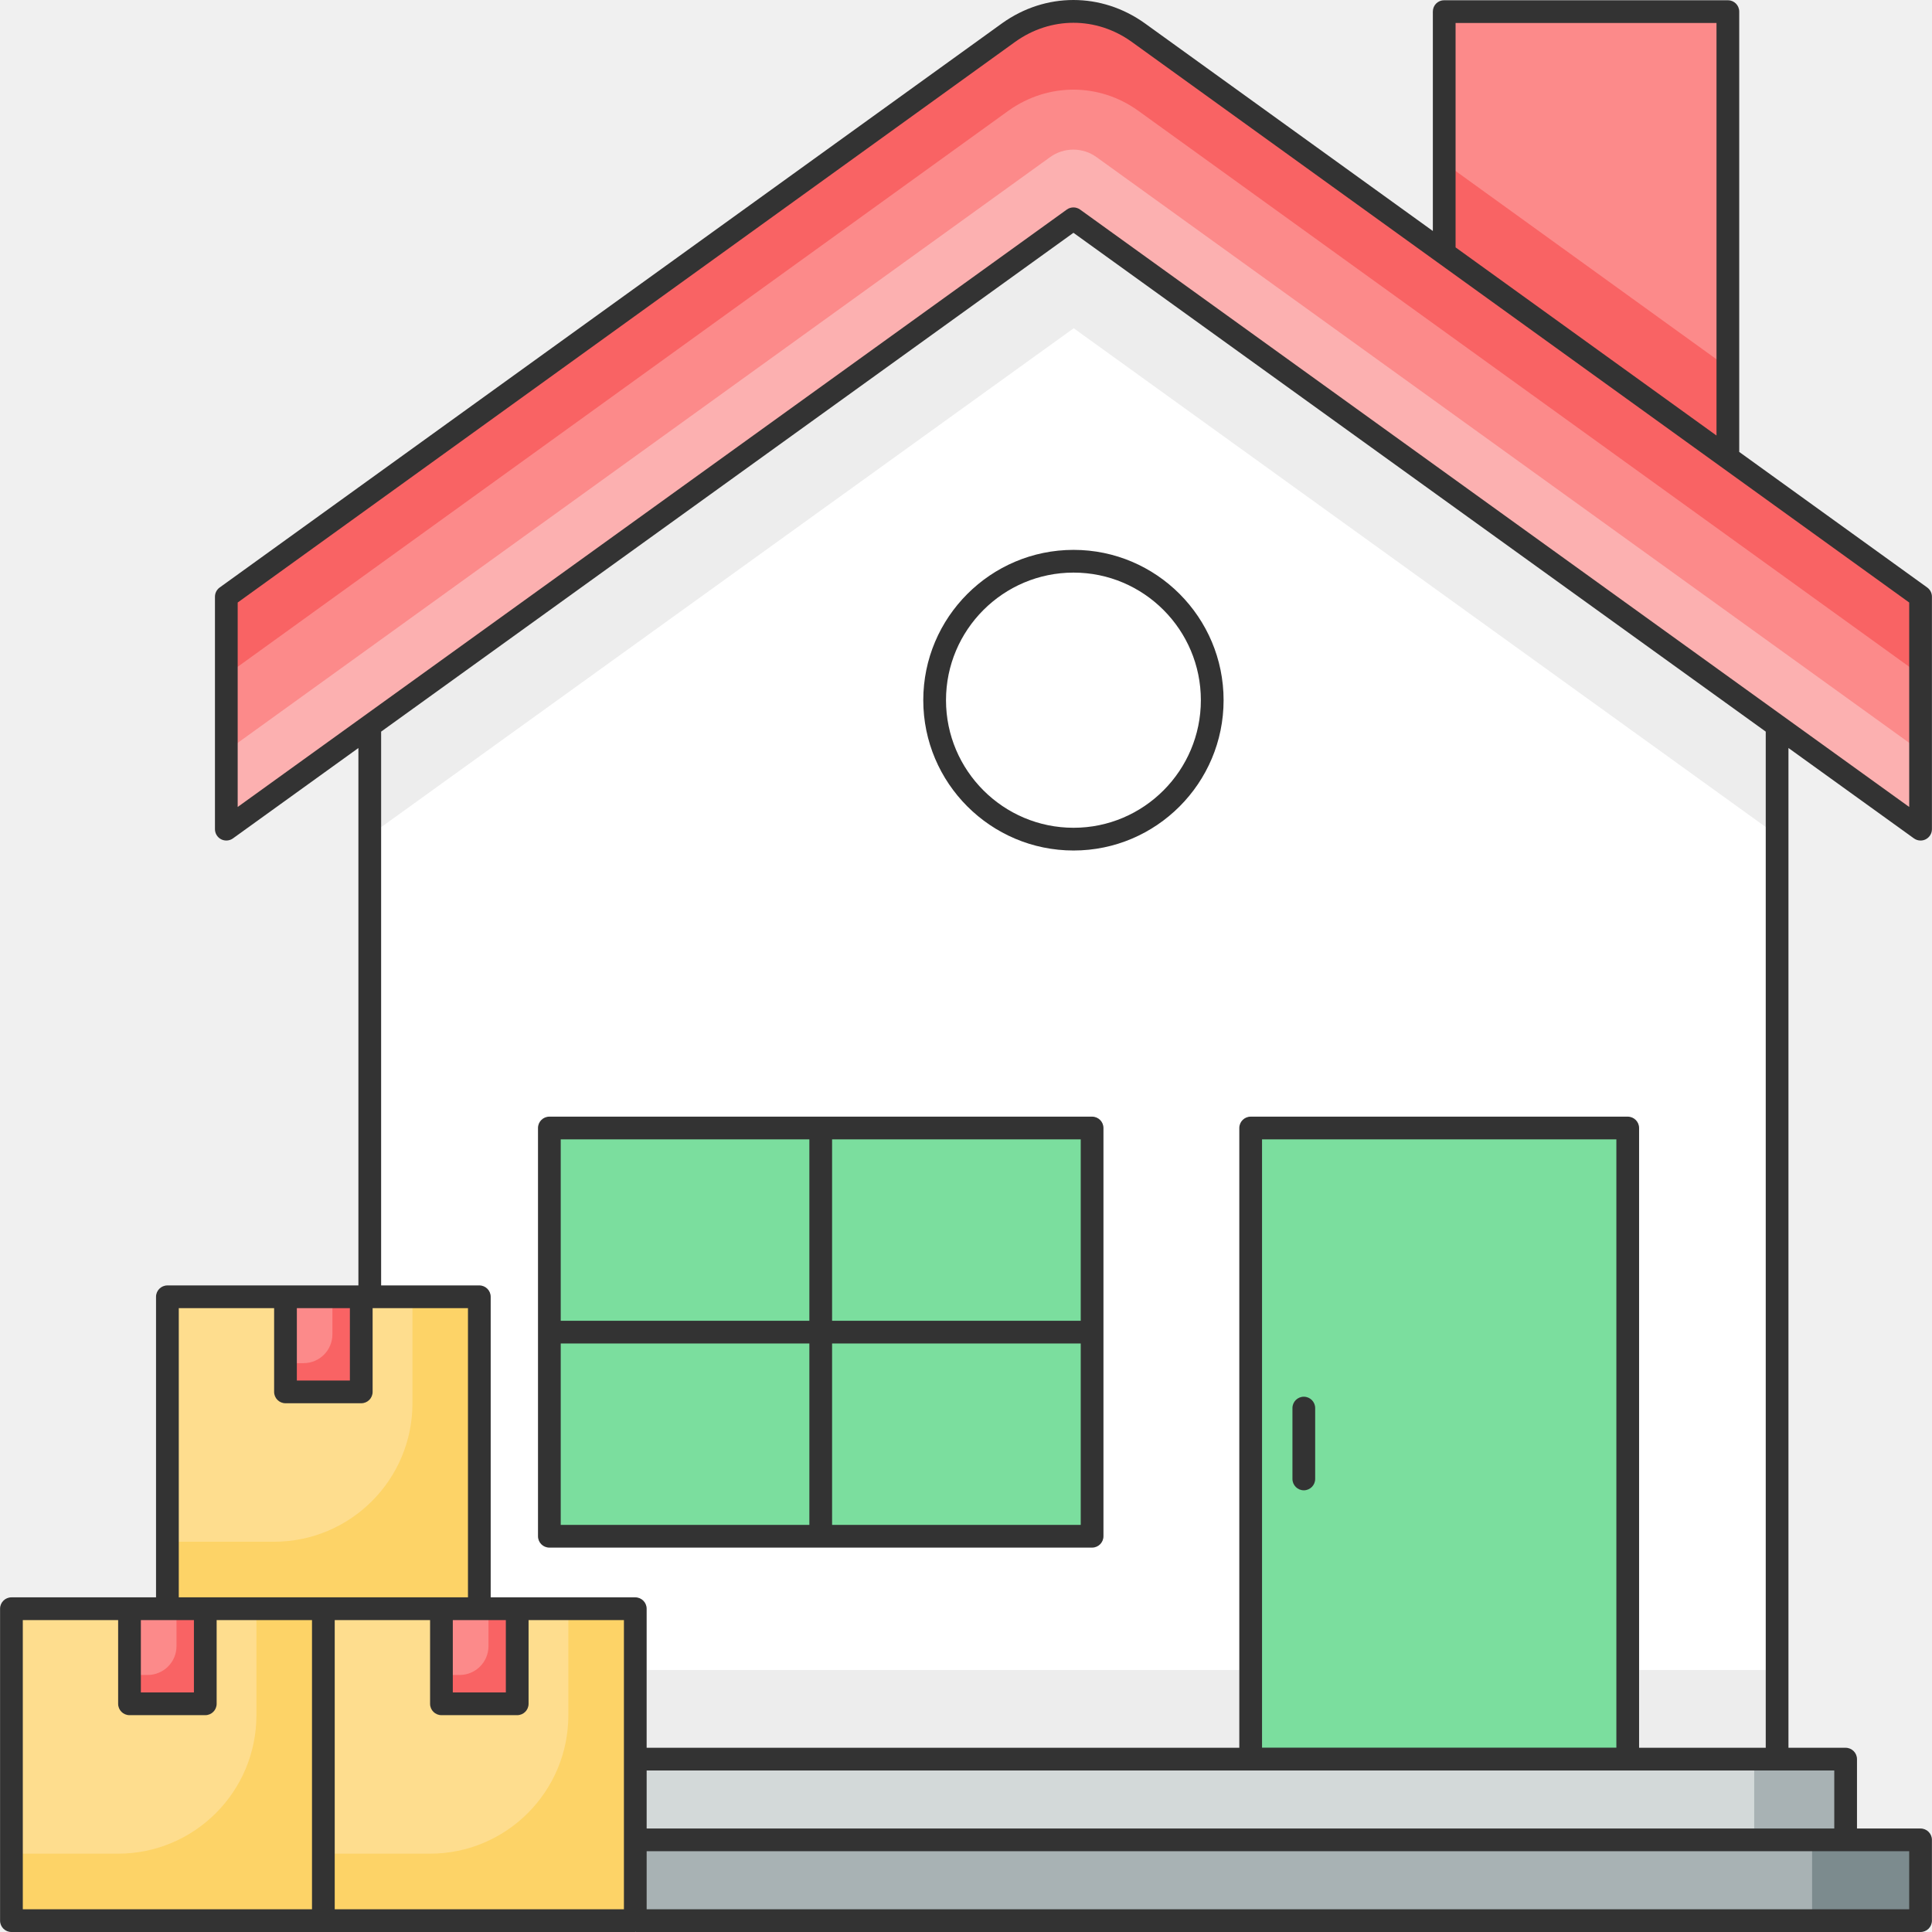
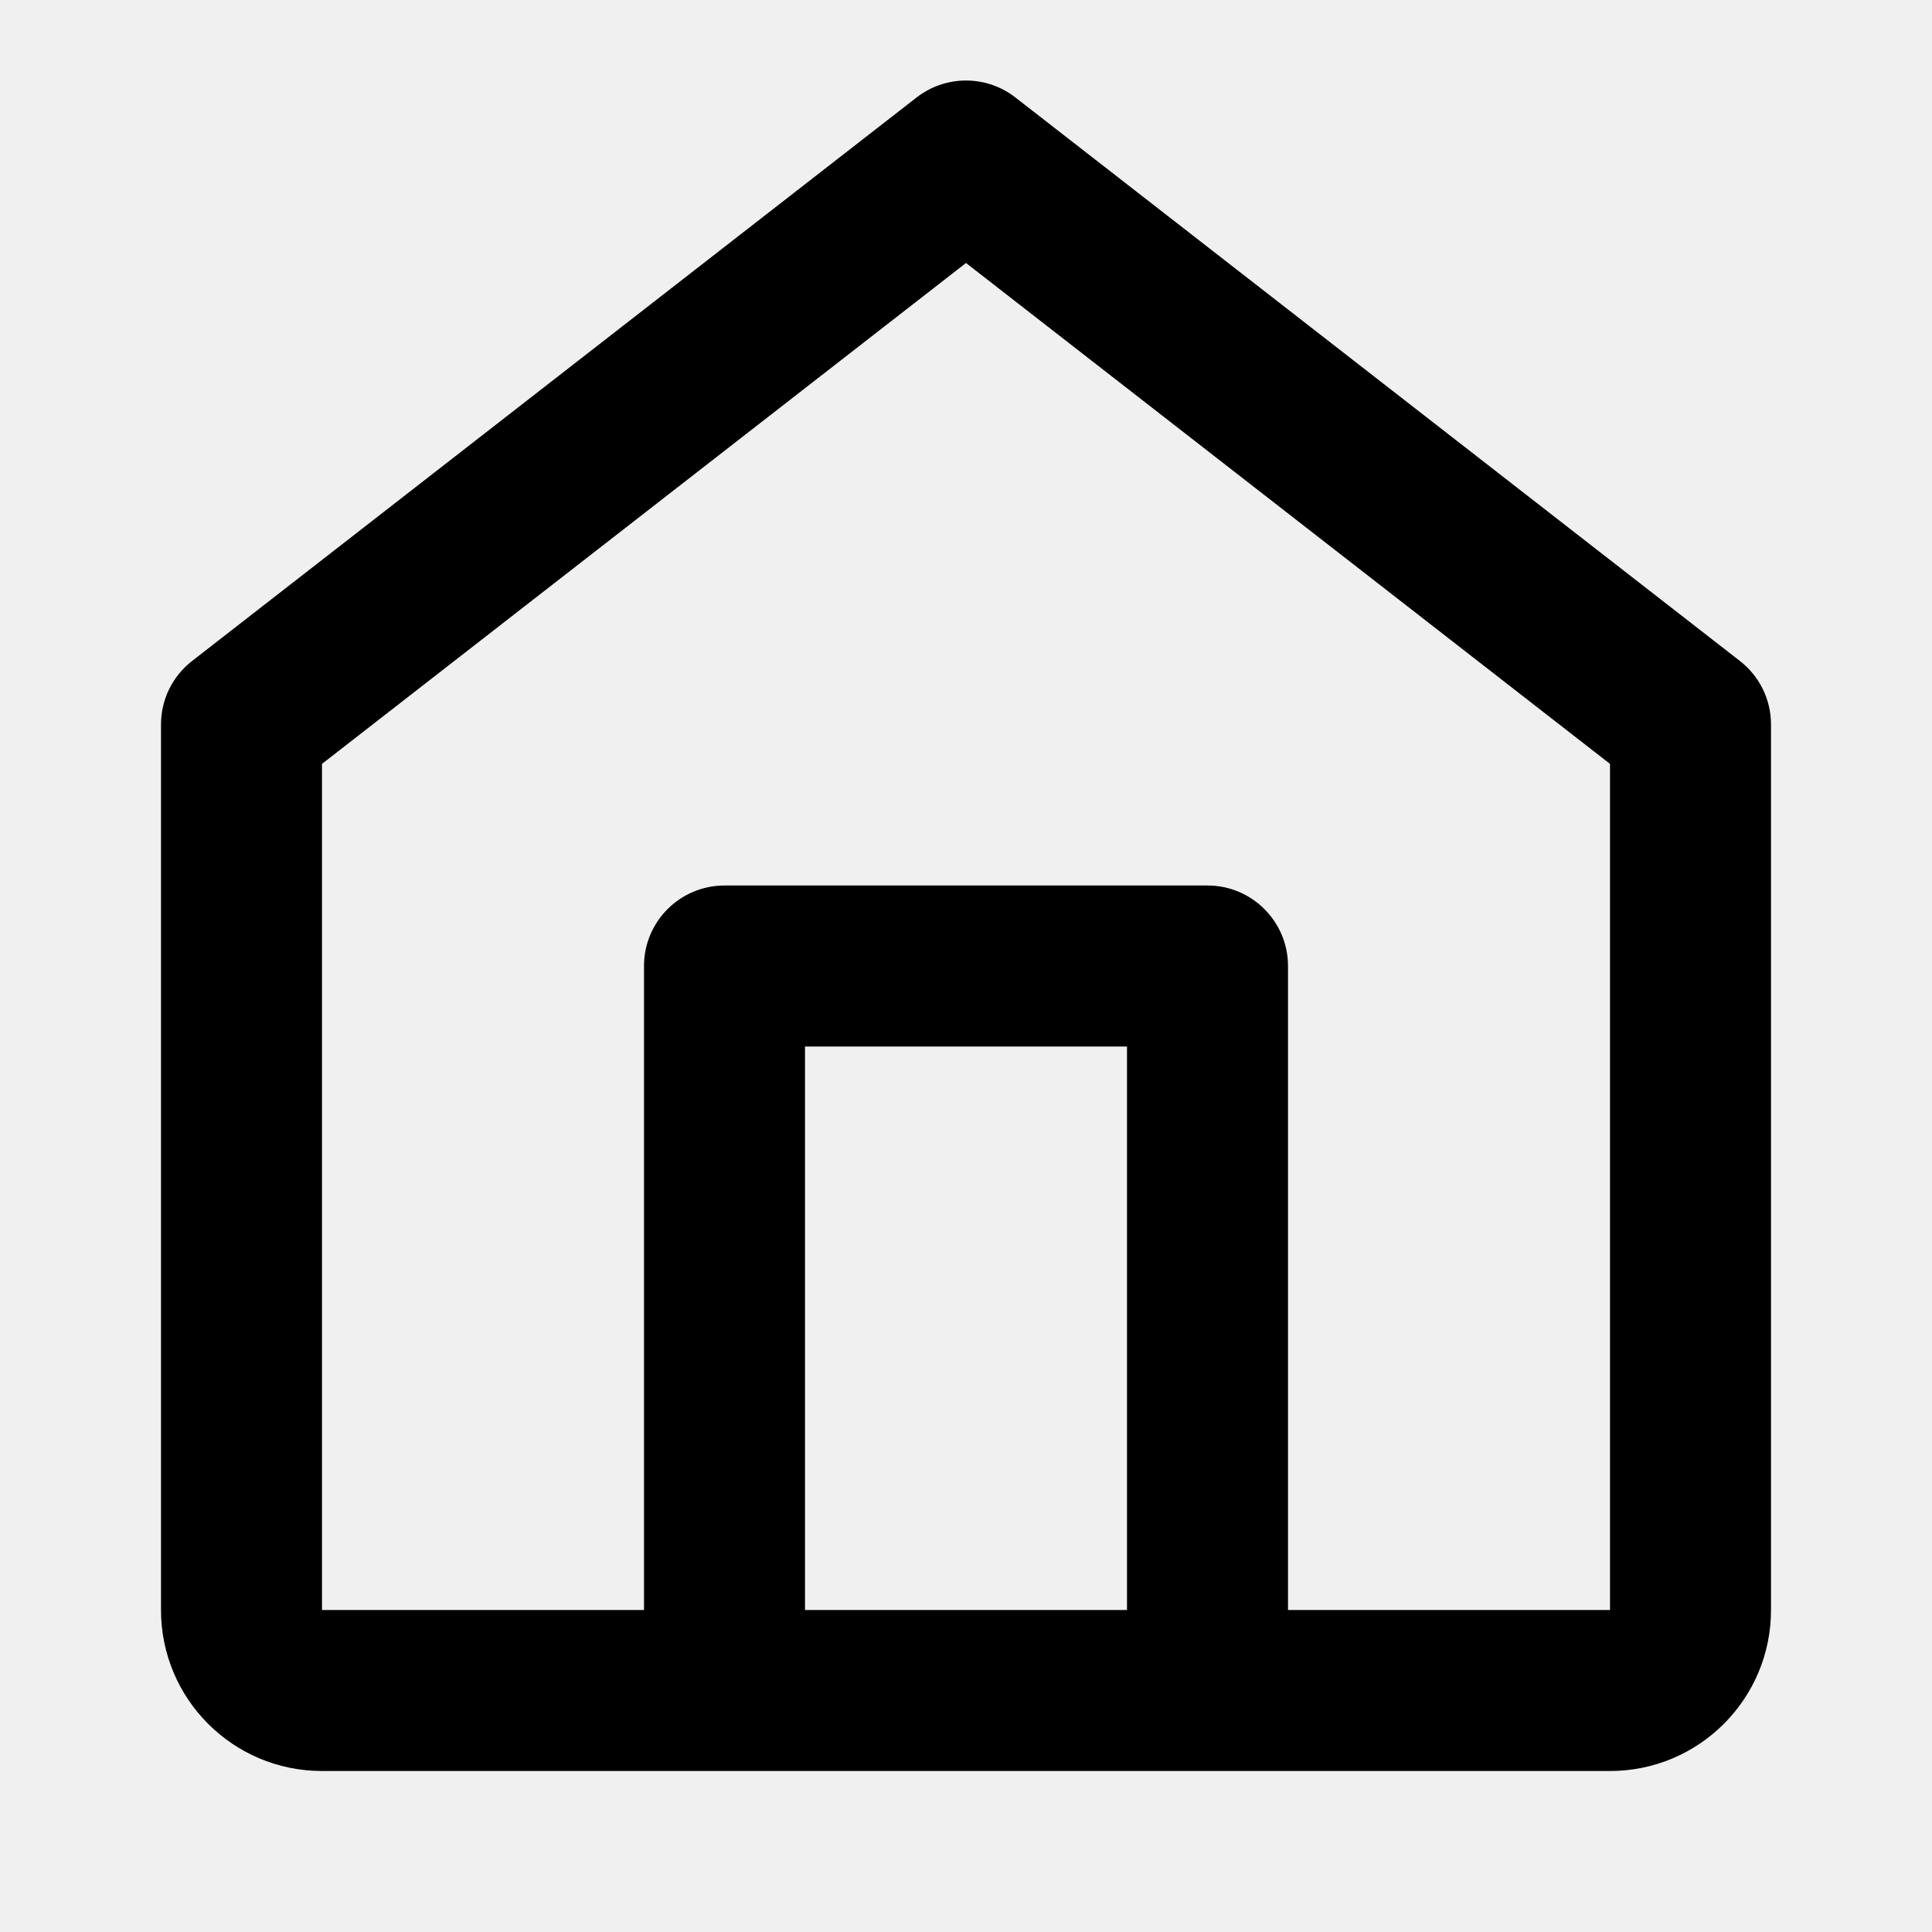
- <svg xmlns="http://www.w3.org/2000/svg" width="800px" height="800px" viewBox="0 0 512 512" id="Layer_1" version="1.1" xml:space="preserve">
-   <g id="_x30_16_Home_Delivery">
-     <g>
-       <g>
-         <g>
-           <g>
-             <g>
-               <rect height="131.551" style="fill:#FC8A8A;" width="75.148" x="382.749" y="3.075" />
-             </g>
-             <g>
-               <g>
-                 <polygon points="457.898,97.386 457.898,134.627 424.072,134.627 382.749,104.884 382.749,43.149                 " style="fill:#F96364;" />
-               </g>
-             </g>
-             <g>
-               <polygon points="470.954,183.995 470.954,466.197 98.002,458.197 98.002,175.995 284.479,49.638               " style="fill:#FFFFFF;" />
-             </g>
-             <g>
-               <polygon points="98.005,184.048 98.005,221.372 284.544,86.988 470.997,221.372 470.997,184.048         284.544,49.664       " style="fill:#EDEDED;" />
-             </g>
-             <g>
-               <rect height="23.639" style="fill:#EDEDED;" width="372.992" x="97.972" y="442.558" />
-             </g>
-             <g>
-               <path d="M247.686,185.555c0,20.33,16.496,36.826,36.824,36.826c20.329,0,36.741-16.496,36.741-36.826        c0-20.328-16.412-36.824-36.741-36.824C264.182,148.731,247.686,165.227,247.686,185.555z" style="fill:#FFFFFF;" />
-               <path d="M284.51,225.393c-21.964,0-39.833-17.87-39.833-39.837c0-21.964,17.87-39.834,39.833-39.834        c21.921,0,39.755,17.87,39.755,39.834C324.265,207.523,306.43,225.393,284.51,225.393z M284.51,151.745        c-18.642,0-33.81,15.168-33.81,33.81c0,18.646,15.168,33.814,33.81,33.814c18.599,0,33.732-15.168,33.732-33.814        C318.241,166.913,303.109,151.745,284.51,151.745z" style="fill:#333333;" />
-             </g>
-             <rect height="167.222" style="fill:#7BDE9E;" width="99.924" x="331.442" y="298.935" />
-             <g>
-               <path d="M345.523,394.946c-1.663,0-3.012-1.349-3.012-3.012v-18.776c0-1.663,1.349-3.012,3.012-3.012        s3.012,1.349,3.012,3.012v18.776C348.534,393.597,347.185,394.946,345.523,394.946z" style="fill:#333333;" />
-             </g>
-             <rect height="108.188" style="fill:#7BDE9E;" width="143.83" x="145.586" y="298.935" />
-             <g>
-               <g>
-                 <path d="M289.415,295.923H145.586c-1.663,0-3.012,1.349-3.012,3.012v108.187         c0,1.663,1.349,3.011,3.012,3.011h143.829c1.663,0,3.012-1.349,3.012-3.011V298.935         C292.427,297.272,291.078,295.923,289.415,295.923z M286.404,350.018h-65.891v-48.072h65.891V350.018z M214.489,301.946         v48.072h-65.891v-48.072L214.489,301.946L214.489,301.946z M148.598,356.042h65.891v48.068h-65.891V356.042z M220.513,404.11         v-48.068h65.891v48.068H220.513z" style="fill:#333333;" />
-               </g>
-             </g>
-             <g>
-               <g>
-                 <path d="M508.971,158.135v61.605L284.476,57.981L59.98,219.74v-61.605L267.316,8.617         c10.383-7.432,23.936-7.432,34.319,0L508.971,158.135z" style="fill:#FC8A8A;" />
-               </g>
-             </g>
-             <g>
-               <g>
-                 <path d="M508.97,158.121v20.745L301.603,29.319c-10.331-7.415-23.912-7.415-34.326,0L59.996,178.866         v-20.745L267.277,8.658c10.414-7.498,23.995-7.498,34.326,0L508.97,158.121z" style="fill:#F96364;" />
-               </g>
-             </g>
-             <g>
-               <g>
-                 <path d="M508.97,199.028v20.745L284.44,57.98L59.996,219.773v-20.745L278.275,41.65         c3.667-2.666,8.665-2.666,12.33,0L508.97,199.028z" style="fill:#FCB0B0;" />
-               </g>
-             </g>
-           </g>
-         </g>
-       </g>
-       <g>
-         <rect height="21.403" style="fill:#D3D9D9;" width="409.27" x="79.843" y="466.189" />
-       </g>
-       <g>
-         <rect height="21.403" style="fill:#A8B2B4;" width="24.214" x="464.885" y="466.189" />
-       </g>
-       <g>
-         <rect height="21.403" style="fill:#A8B2B4;" width="448.984" x="59.986" y="487.585" />
-       </g>
-       <g>
-         <rect height="21.402" style="fill:#7C8B8E;" width="28.751" x="480.225" y="487.592" />
-       </g>
-       <g>
-         <g>
-           <g>
-             <rect height="82.664" style="fill:#FEDD8E;" width="82.664" x="3.031" y="426.324" />
-           </g>
-           <g>
-             <path d="M85.694,426.31v82.678H3.016V491.25h28.217c20.272,0,36.722-16.407,36.722-36.722V426.31H85.694       z" style="fill:#FDD367;" />
-           </g>
-           <g>
-             <rect height="82.664" style="fill:#FEDD8E;" width="82.664" x="85.694" y="426.324" />
-           </g>
-           <g>
-             <path d="M168.358,426.31v82.678H85.68V491.25h28.217c20.272,0,36.722-16.407,36.722-36.722V426.31       H168.358z" style="fill:#FDD367;" />
-           </g>
-         </g>
-         <g>
-           <rect height="82.664" style="fill:#FEDD8E;" width="82.664" x="44.363" y="343.66" />
-         </g>
-         <g>
-           <path d="M127.046,343.639v82.678H44.368v-17.738h28.217c20.272,0,36.722-16.407,36.722-36.722v-28.218      H127.046z" style="fill:#FDD367;" />
-         </g>
-         <g>
-           <g>
-             <rect height="25.203" style="fill:#FC8A8A;" width="20.08" x="34.323" y="426.324" />
-           </g>
-           <g>
-             <rect height="25.203" style="fill:#FC8A8A;" width="20.08" x="75.654" y="343.66" />
-           </g>
-           <g>
-             <rect height="25.203" style="fill:#FC8A8A;" width="20.08" x="116.986" y="426.324" />
-           </g>
-         </g>
-         <g>
-           <g>
-             <path d="M54.418,426.317v25.211h-20.1v-7.645h4.811c4.209,0,7.644-3.393,7.644-7.645v-9.921H54.418z" style="fill:#F96364;" />
-           </g>
-           <g>
-             <path d="M95.736,343.639v25.211h-20.1v-7.602h4.81c4.252,0,7.645-3.436,7.645-7.645v-9.964       L95.736,343.639L95.736,343.639z" style="fill:#F96364;" />
-           </g>
-           <g>
-             <path d="M137.053,426.317v25.211h-20.057v-7.645h4.811c4.209,0,7.644-3.393,7.644-7.645v-9.921H137.053z       " style="fill:#F96364;" />
-           </g>
-         </g>
-         <path d="M507.209,222.181c0.522,0.376,1.141,0.569,1.761,0.569c0.471,0,0.941-0.11,1.373-0.329     c1.008-0.518,1.639-1.553,1.639-2.682v-61.605c0-0.969-0.467-1.878-1.251-2.443l-49.817-35.924V3.074     c0-1.687-1.366-3.012-3.012-3.012h-75.17c-1.687,0-3.012,1.325-3.012,3.012v58.143L303.387,6.172     c-11.494-8.227-26.34-8.231-37.834,0.004L58.217,155.691c-0.784,0.565-1.251,1.474-1.251,2.443v61.605     c0,1.129,0.631,2.165,1.639,2.682c1,0.506,2.216,0.427,3.133-0.239l33.241-23.951v142.42H44.362     c-1.663,0-3.012,1.349-3.012,3.012v79.651H3.03c-1.663,0-3.012,1.349-3.012,3.012v82.663c0,1.663,1.349,3.011,3.012,3.011     h165.326c0.07,0,0.127-0.035,0.196-0.04V512h340.416c1.663,0,3.012-1.349,3.012-3.011v-21.403c0-1.663-1.349-3.012-3.012-3.012     h-16.846V466.19c0-1.663-1.349-3.012-3.012-3.012h-15.148V198.227L507.209,222.181z M385.743,6.084h69.147v109.338     l-69.147-49.863V6.084z M78.668,346.674h14.054v19.179H78.668V346.674z M47.375,346.674h25.27v22.191     c0,1.663,1.349,3.012,3.012,3.012h20.078c1.663,0,3.012-1.349,3.012-3.012v-22.191h25.27v76.64h-76.64v-76.64H47.375z      M127.026,429.337h7.027v19.179h-14.054v-19.179H127.026z M37.332,429.337h7.031h7.027v19.179H37.332V429.337z M82.683,505.976     H6.043v-76.64h25.265v22.191c0,1.663,1.349,3.011,3.012,3.011h20.082c1.663,0,3.011-1.349,3.011-3.011v-22.19h25.27     L82.683,505.976L82.683,505.976z M165.346,505.976h-76.64v-76.64h25.269v22.191c0,1.663,1.349,3.011,3.012,3.011h20.078     c1.663,0,3.012-1.349,3.012-3.011v-22.19h25.27L165.346,505.976L165.346,505.976z M130.038,423.313v-79.651     c0-1.663-1.349-3.012-3.012-3.012h-26.023V193.89L284.474,61.694L467.94,193.887V463.17h-33.563V298.935     c0-1.663-1.349-3.012-3.012-3.012H331.44c-1.663,0-3.012,1.349-3.012,3.012V463.17h-157.06v-36.844     c0-1.663-1.349-3.012-3.012-3.012L130.038,423.313L130.038,423.313z M428.354,301.946v161.201h-93.902V301.946H428.354z      M505.959,490.597v15.38H171.37v-15.38H505.959z M486.101,469.201v15.372H171.37v-15.372H486.101z M286.235,55.537     c-0.526-0.38-1.145-0.569-1.761-0.569s-1.235,0.188-1.761,0.569L62.989,213.855v-54.182L269.066,11.064     c9.36-6.694,21.454-6.706,30.807-0.004l206.085,148.613v54.182L286.235,55.537z" style="fill:#333333;" />
-       </g>
-     </g>
-   </g>
+ <svg xmlns="http://www.w3.org/2000/svg" width="800px" height="800px" viewBox="0 0 24 24" fill="none">
+   <path fill-rule="evenodd" clip-rule="evenodd" d="M12.614 1.211C12.253 0.93 11.747 0.93 11.386 1.211L2.386 8.211C2.142 8.4 2 8.691 2 9V20C2 21.105 2.895 22 4 22H20C21.105 22 22 21.105 22 20V9C22 8.691 21.858 8.4 21.614 8.211L12.614 1.211ZM16 20H20V9.489L12 3.267L4 9.489V20H8V12C8 11.448 8.448 11 9 11H15C15.552 11 16 11.448 16 12V20ZM10 20V13H14V20H10Z" fill="#000000" />
</svg>
